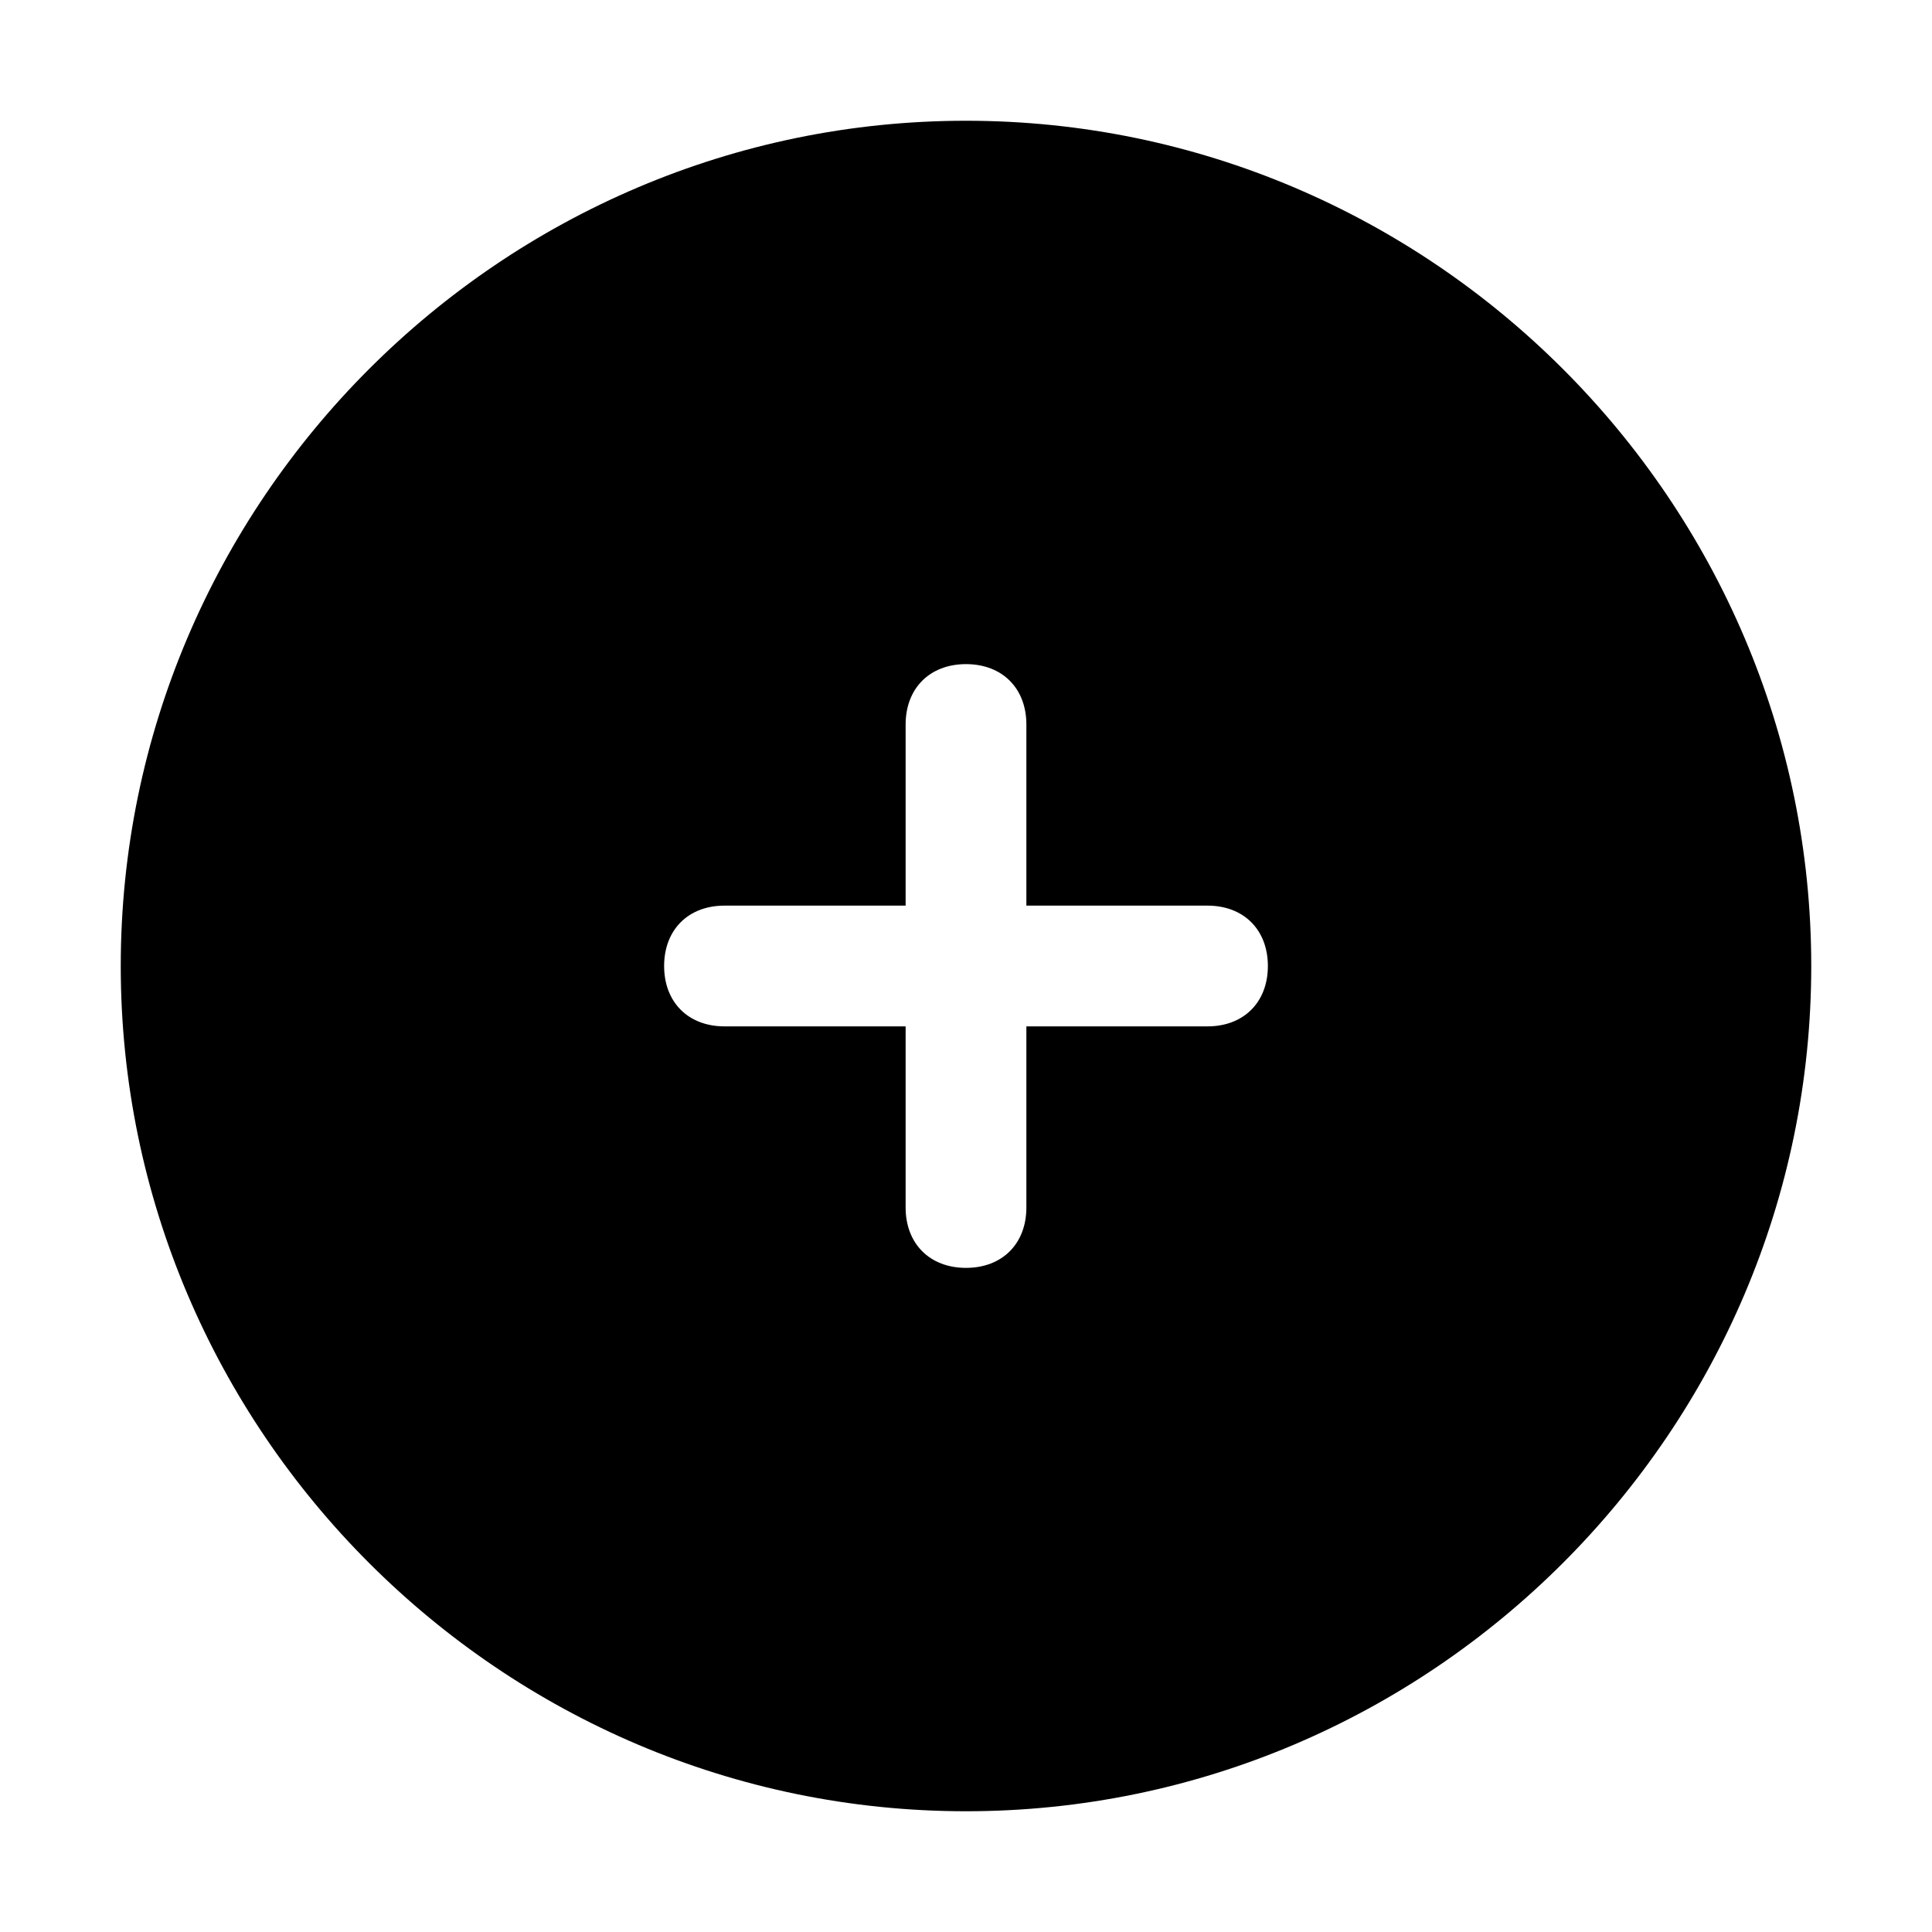
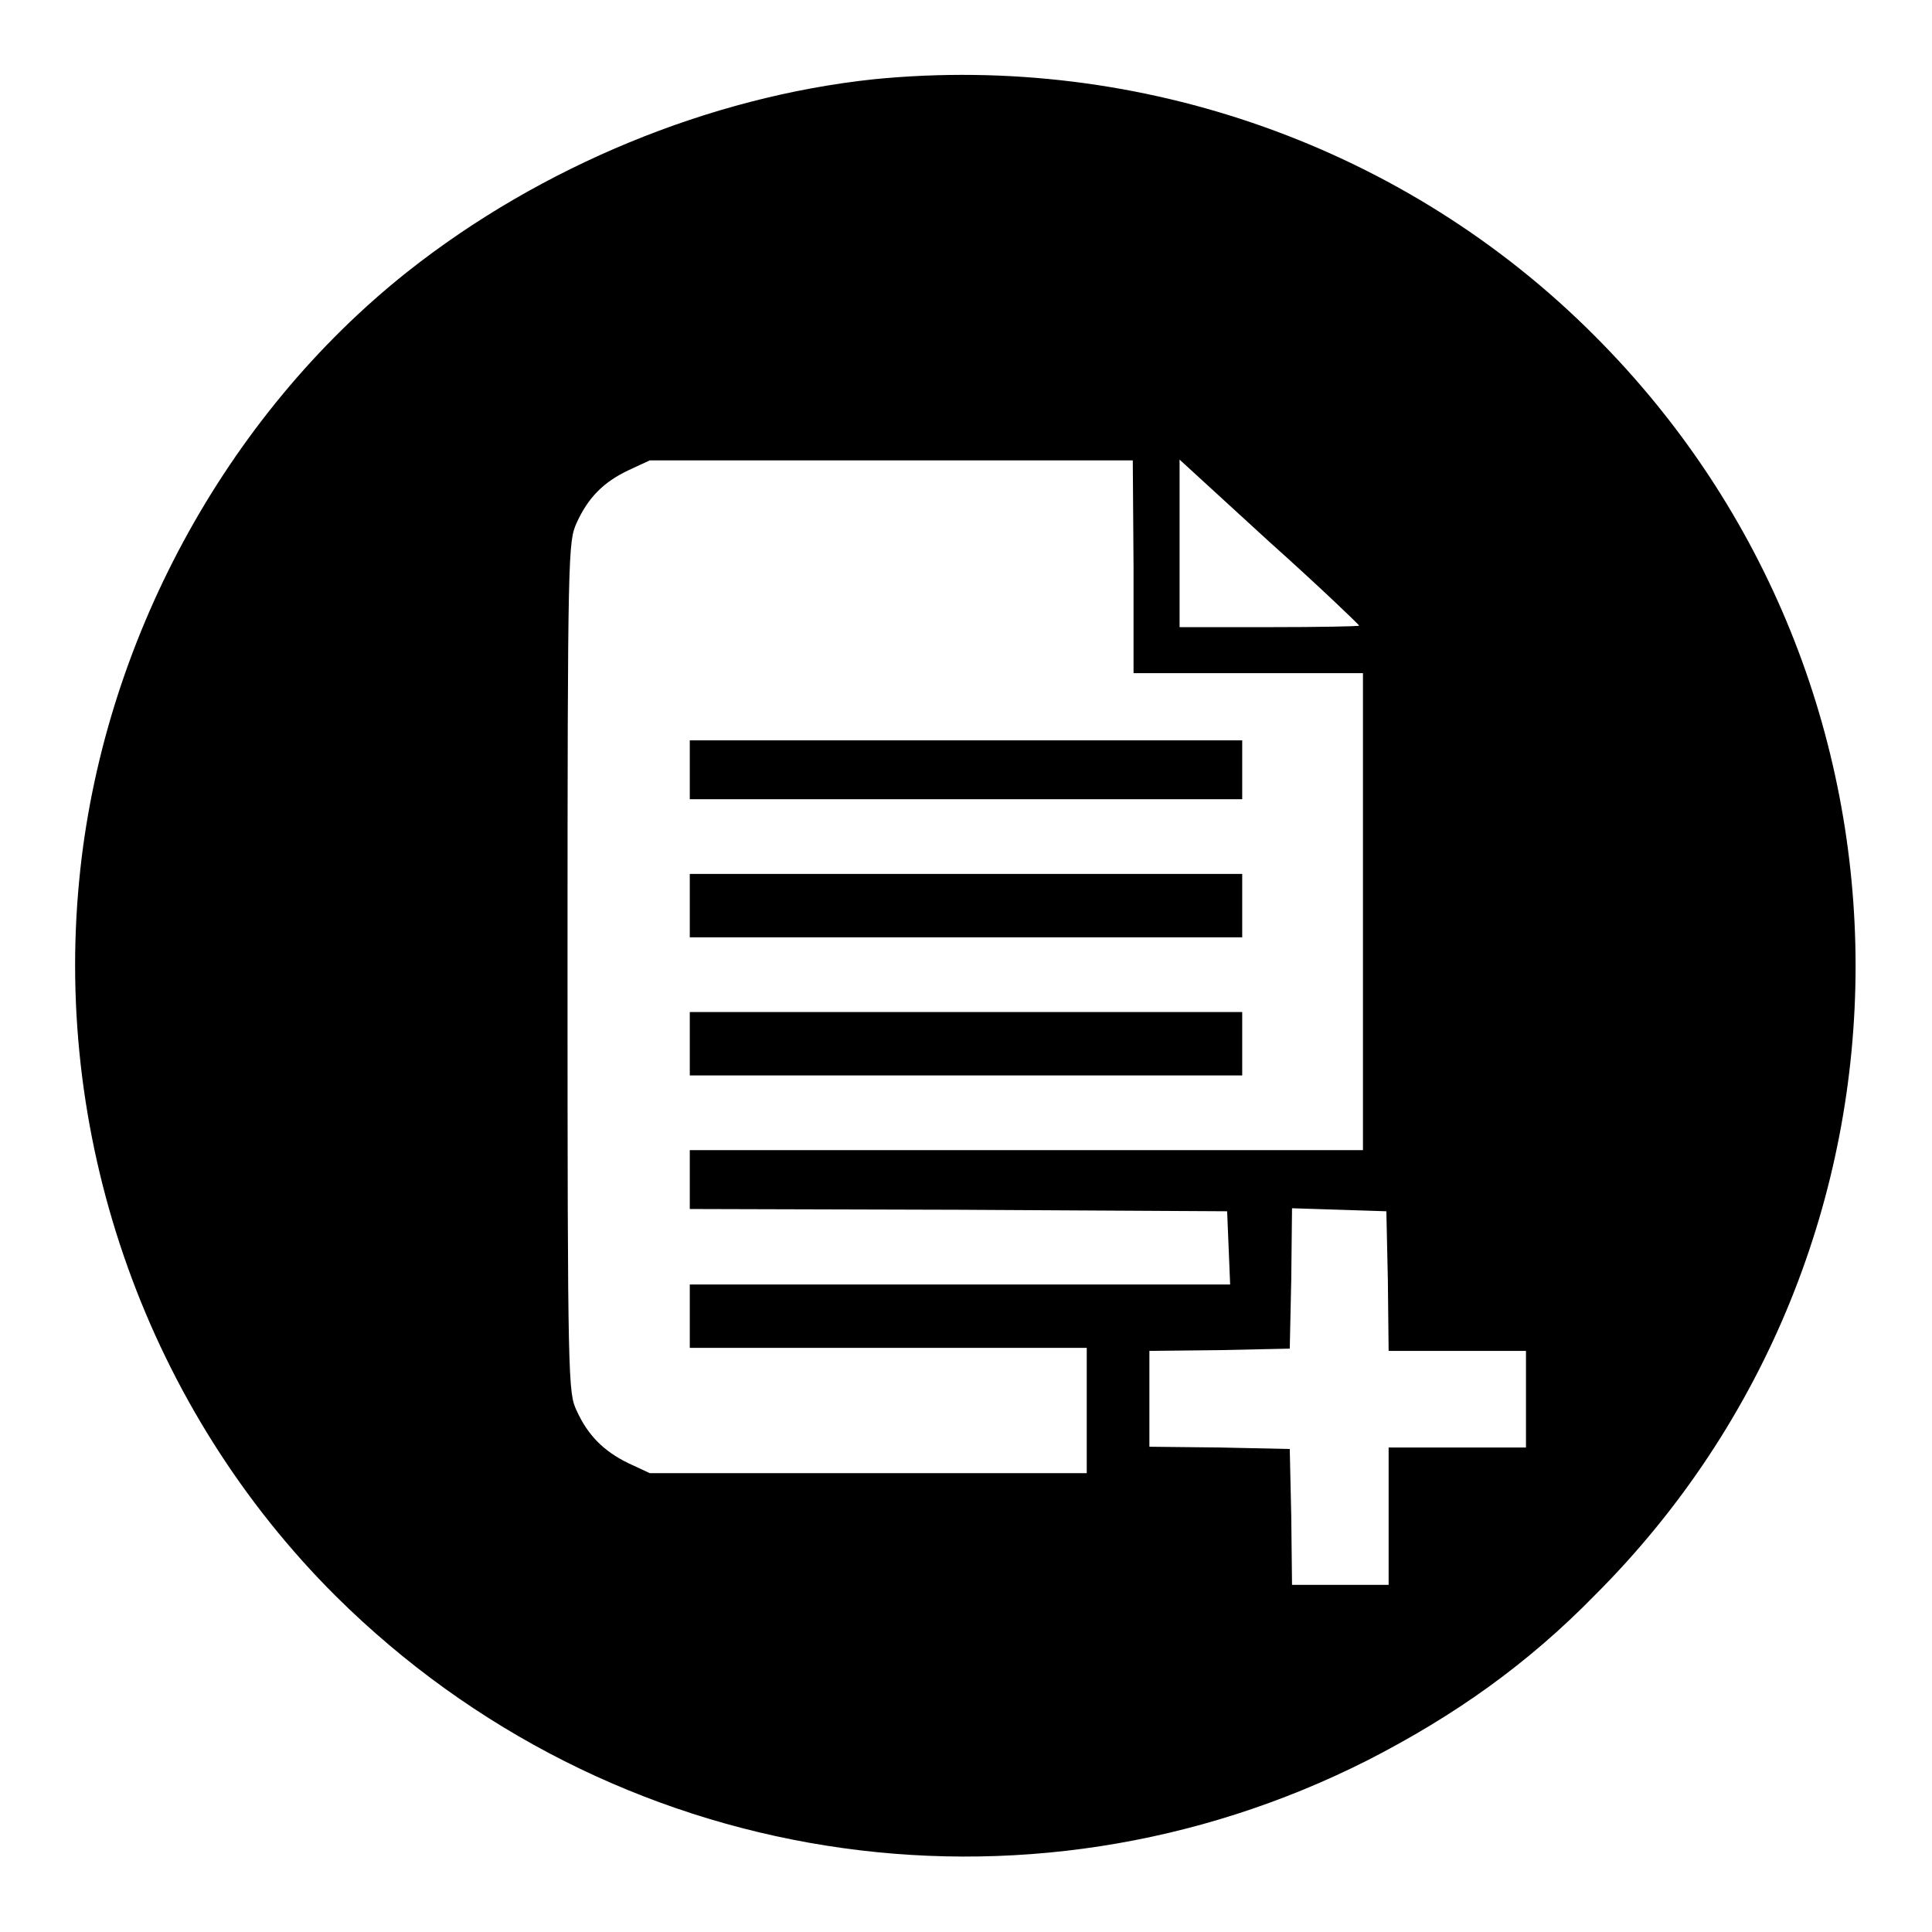
- <svg xmlns="http://www.w3.org/2000/svg" fill="#000000" height="800px" width="800px" version="1.1" id="Icons" viewBox="0 0 32 32" xml:space="preserve">
-   <path d="M16,2C8.3,2,2,8.3,2,16s6.3,14,14,14s14-6.3,14-14S23.7,2,16,2z M20,17h-3v3c0,0.6-0.4,1-1,1s-1-0.4-1-1v-3h-3  c-0.6,0-1-0.4-1-1s0.4-1,1-1h3v-3c0-0.6,0.4-1,1-1s1,0.4,1,1v3h3c0.6,0,1,0.4,1,1S20.6,17,20,17z" />
+ <svg xmlns="http://www.w3.org/2000/svg" version="1.1" x="0px" y="0px" viewBox="0 0 256 256" enable-background="new 0 0 256 256" xml:space="preserve">
+   <g>
+     <g>
+       <g>
+         <path fill="#000000" d="M115.8,10.5C94.1,12.8,71.7,22,54,36c-24.2,19.2-40.5,49.3-43.5,80.6c-3.4,35,9.2,70.2,34,94.9c36.4,36.1,91.2,44.8,136.8,21.7c11.5-5.9,21.1-12.7,30-21.8c46.1-46,46.1-120.8,0-166.9C186.4,19.5,151.2,7,115.8,10.5z M150.2,75.1v14.1h15.2h15.2v31.6v31.6h-44.6H91.4v3.9v3.9l35.6,0.1l35.6,0.2l0.2,4.8l0.2,4.9h-35.8H91.4v4.2v4.2h26.3h26.3v8.3v8.3h-28.9h-29l-2.8-1.3c-3.3-1.6-5.4-3.7-6.9-7c-1.1-2.4-1.2-3.3-1.2-58.8c0-55.4,0.1-56.3,1.2-58.8c1.5-3.3,3.5-5.4,6.9-7l2.8-1.3h32h32L150.2,75.1L150.2,75.1z M180.1,82.9c0,0.1-5.4,0.2-11.9,0.2h-11.9V72V60.9l11.9,10.9C174.8,77.7,180.1,82.8,180.1,82.9z M183.9,169.7l0.1,9.3h9.1h9.1v6.4v6.4h-9.1H184v9.1v9.1h-6.4h-6.4l-0.1-9l-0.2-9l-9.3-0.2l-9.3-0.1v-6.4V179l9.3-0.1l9.3-0.2l0.2-9.3l0.1-9.3l6.3,0.2l6.2,0.2L183.9,169.7z" />
+         <path fill="#000000" d="M91.4,102v3.9H128h36.6V102v-3.9H128H91.4V102z" />
+         <path fill="#000000" d="M91.4,120v4.2H128h36.6V120v-4.2H128H91.4V120z" />
+         <path fill="#000000" d="M91.4,138.3v4.2H128h36.6v-4.2v-4.2H128H91.4V138.3z" />
+       </g>
+     </g>
+   </g>
</svg>
